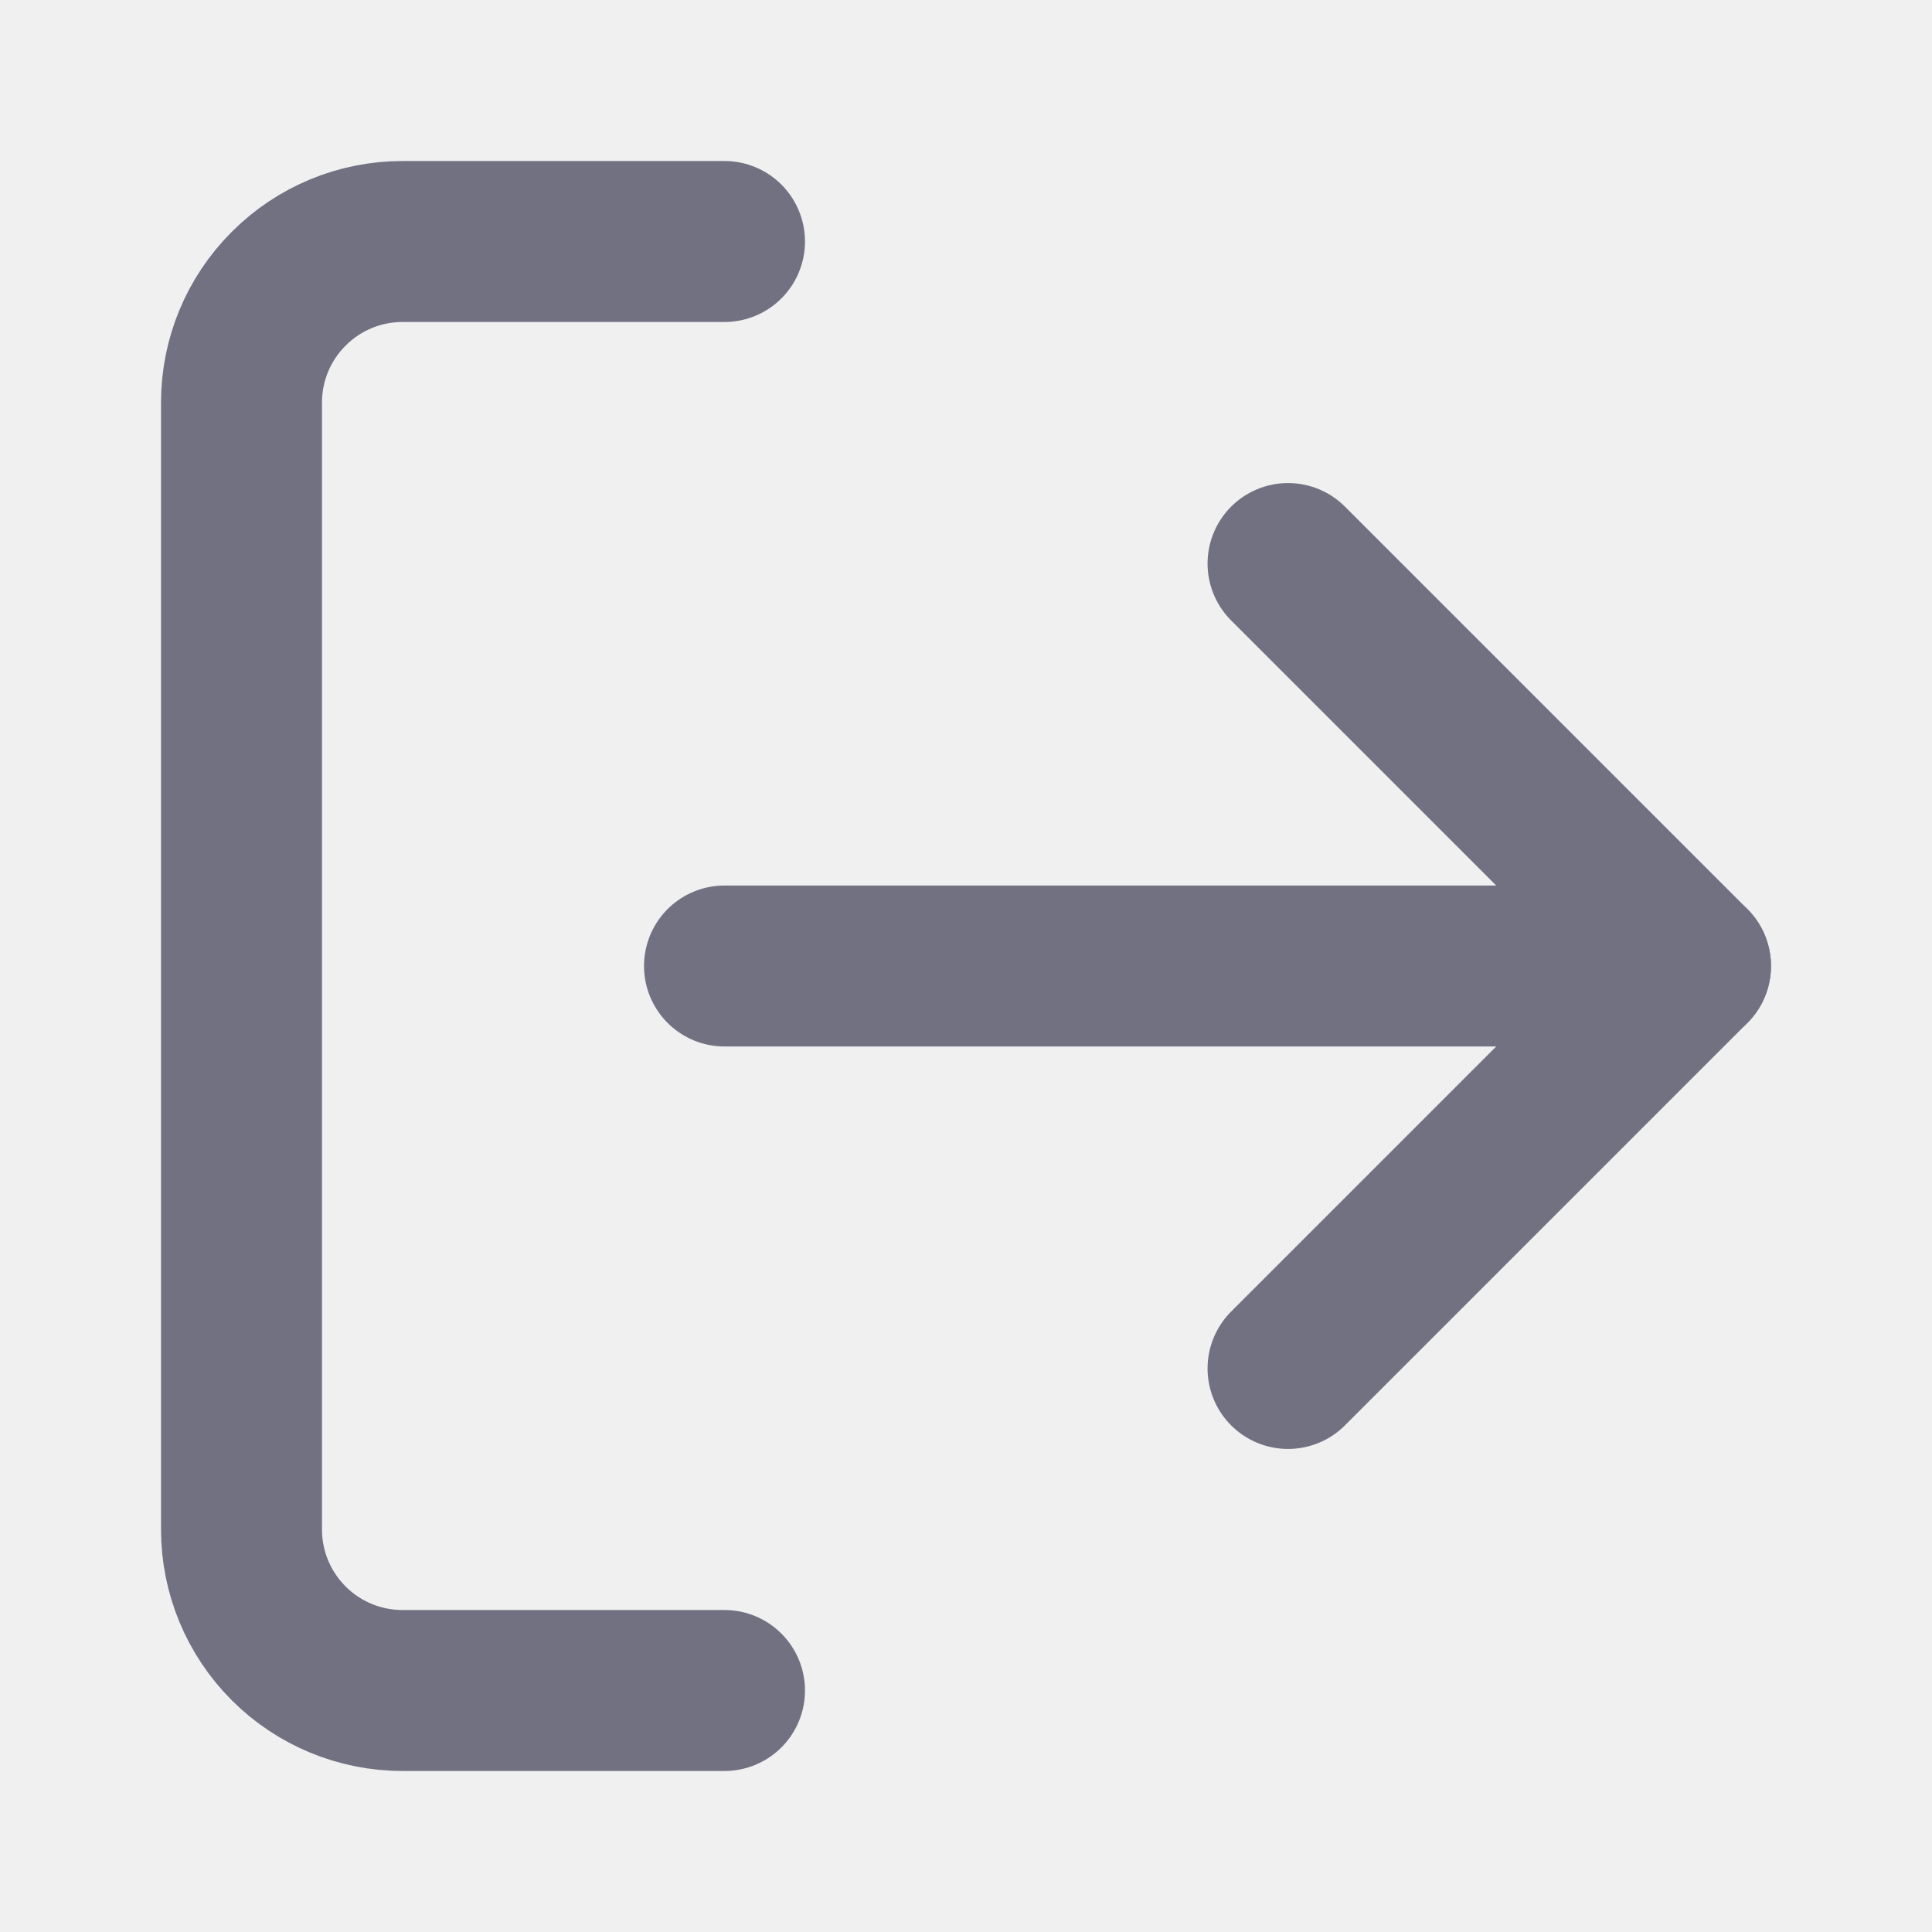
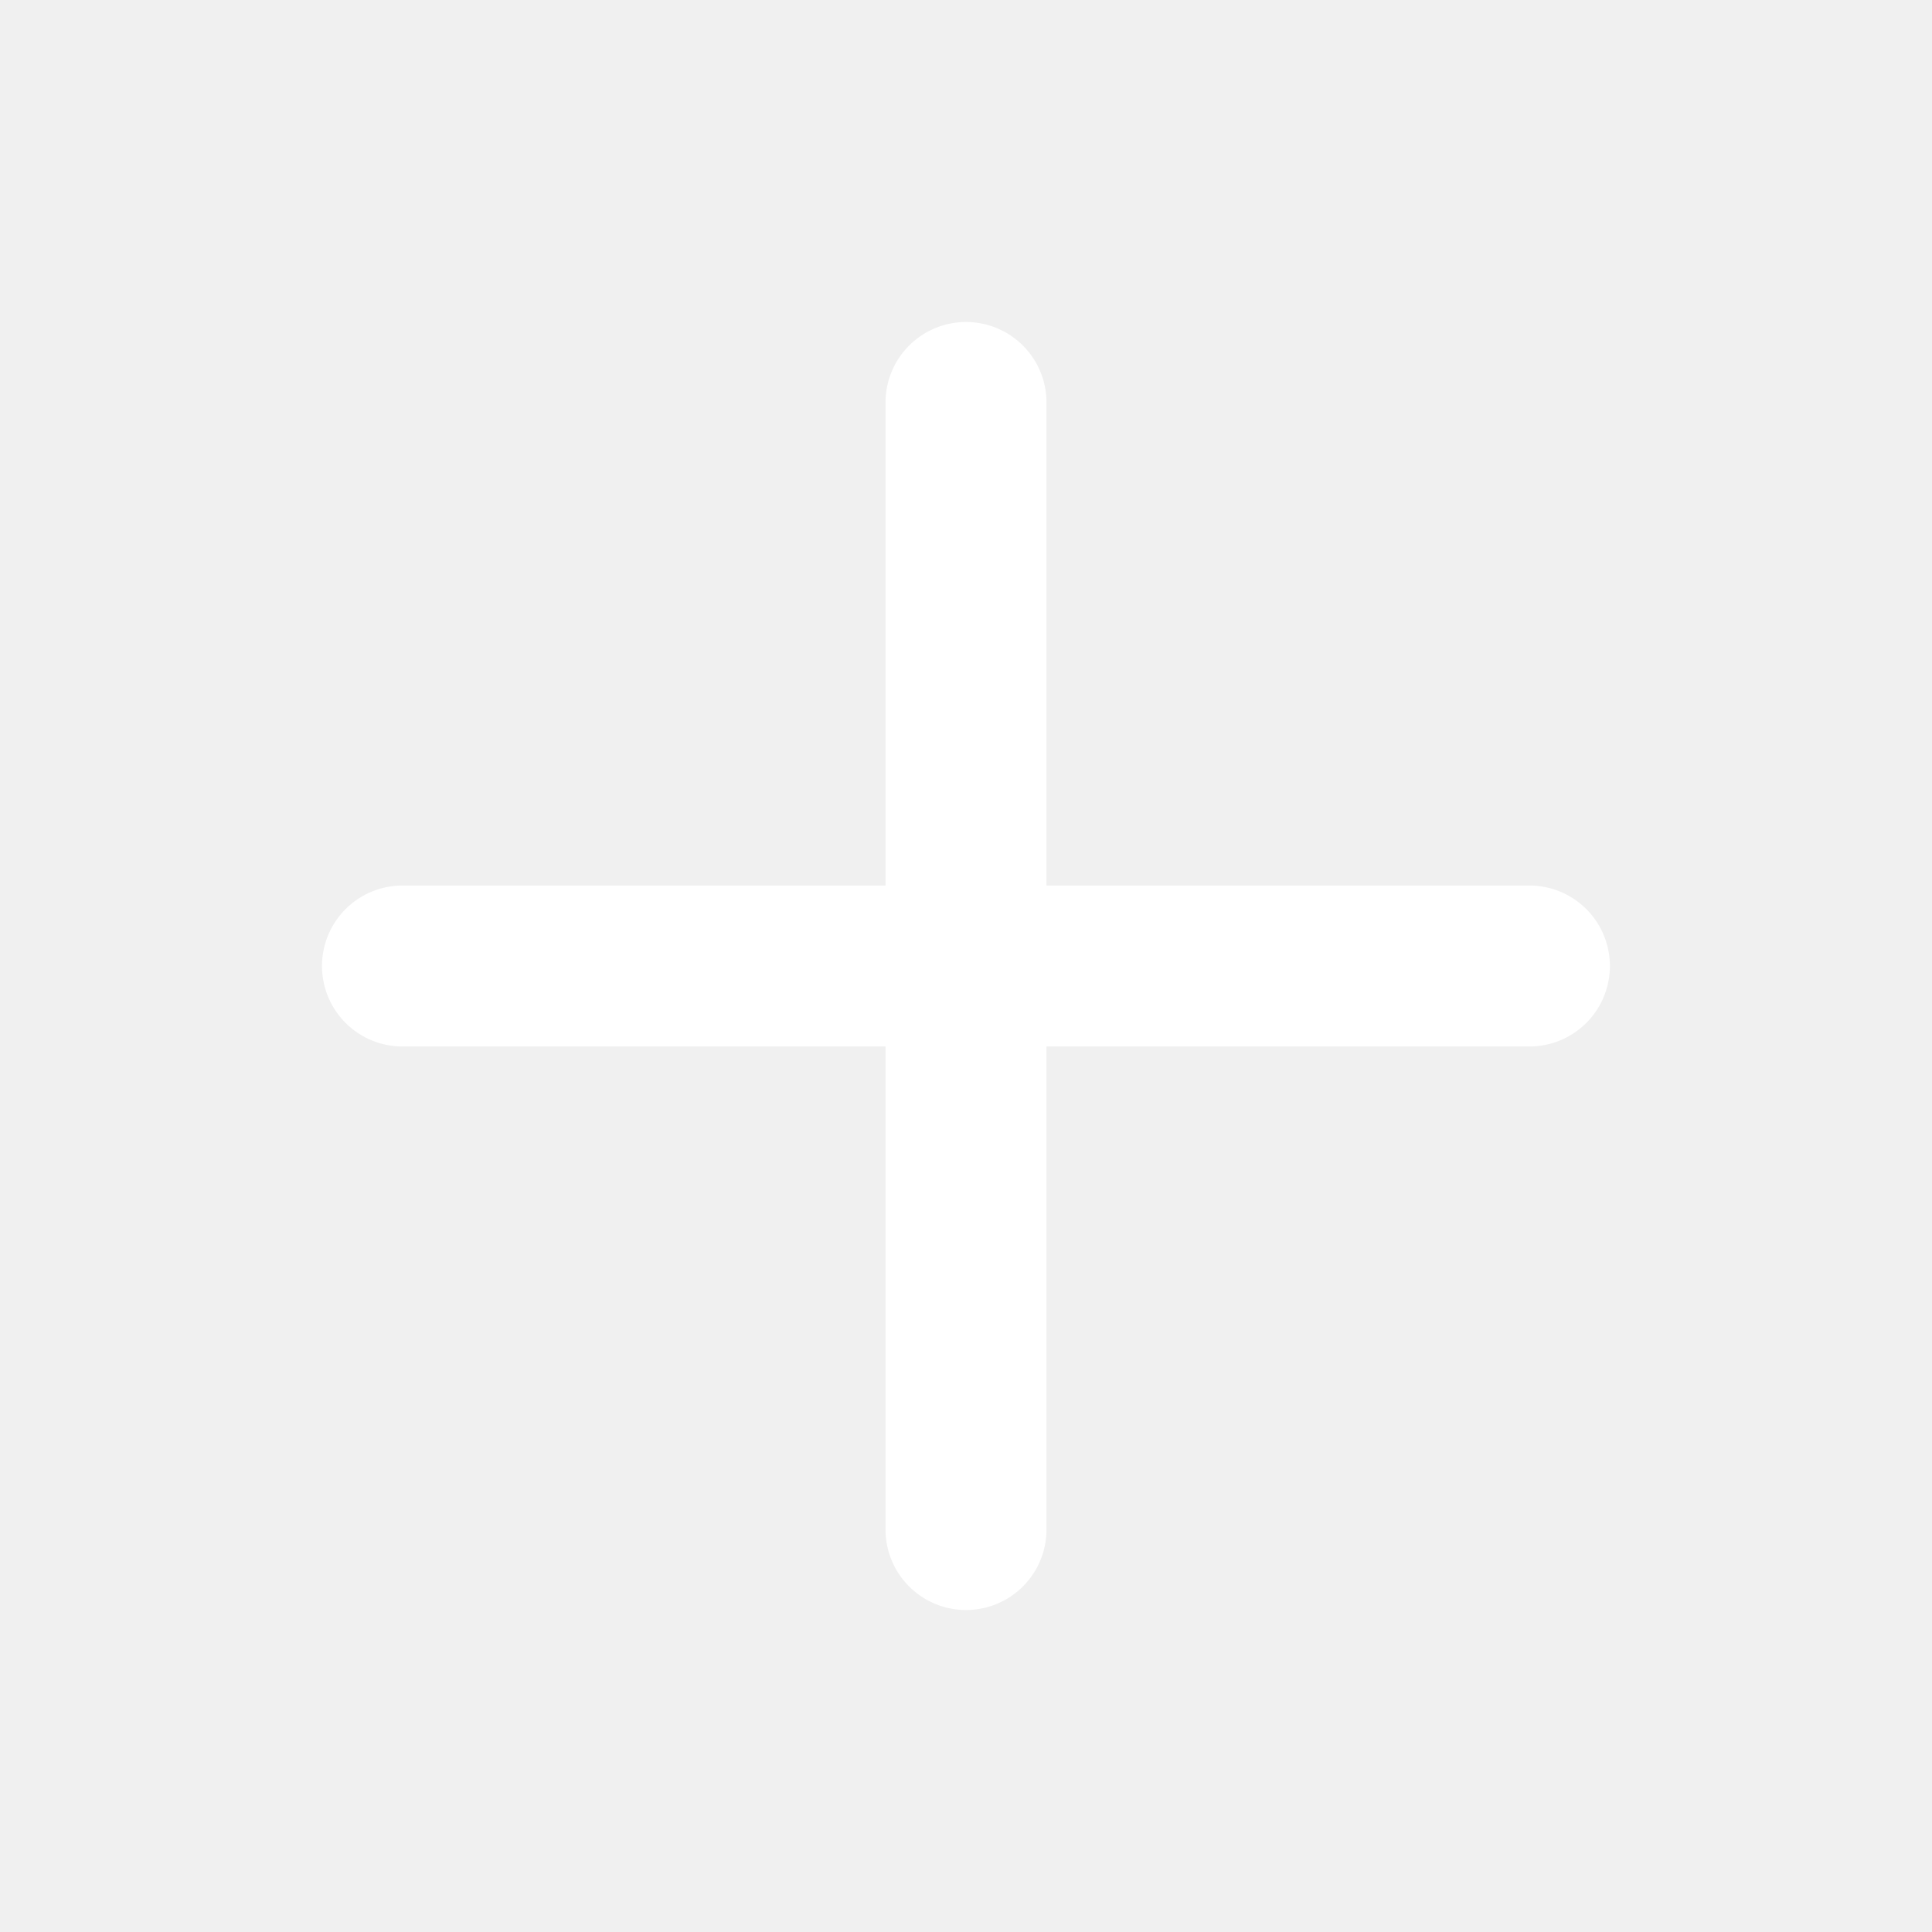
<svg xmlns="http://www.w3.org/2000/svg" width="16" height="16" viewBox="0 0 16 16" fill="none">
-   <path d="M10.667 11.333L14 8L10.667 4.667" stroke="#717182" stroke-width="1.333" stroke-linecap="round" stroke-linejoin="round" />
-   <path d="M14 8H6" stroke="#717182" stroke-width="1.333" stroke-linecap="round" stroke-linejoin="round" />
-   <path d="M6 14H3.333C2.98 14 2.641 13.86 2.391 13.61C2.14 13.359 2 13.02 2 12.667V3.333C2 2.98 2.14 2.641 2.391 2.391C2.641 2.14 2.98 2 3.333 2H6" stroke="#717182" stroke-width="1.333" stroke-linecap="round" stroke-linejoin="round" />
+   <path d="M3.333 8H12.666" stroke="white" stroke-width="1.333" stroke-linecap="round" stroke-linejoin="round" />
+   <path d="M8 3.333V12.667" stroke="white" stroke-width="1.333" stroke-linecap="round" stroke-linejoin="round" />
</svg>
